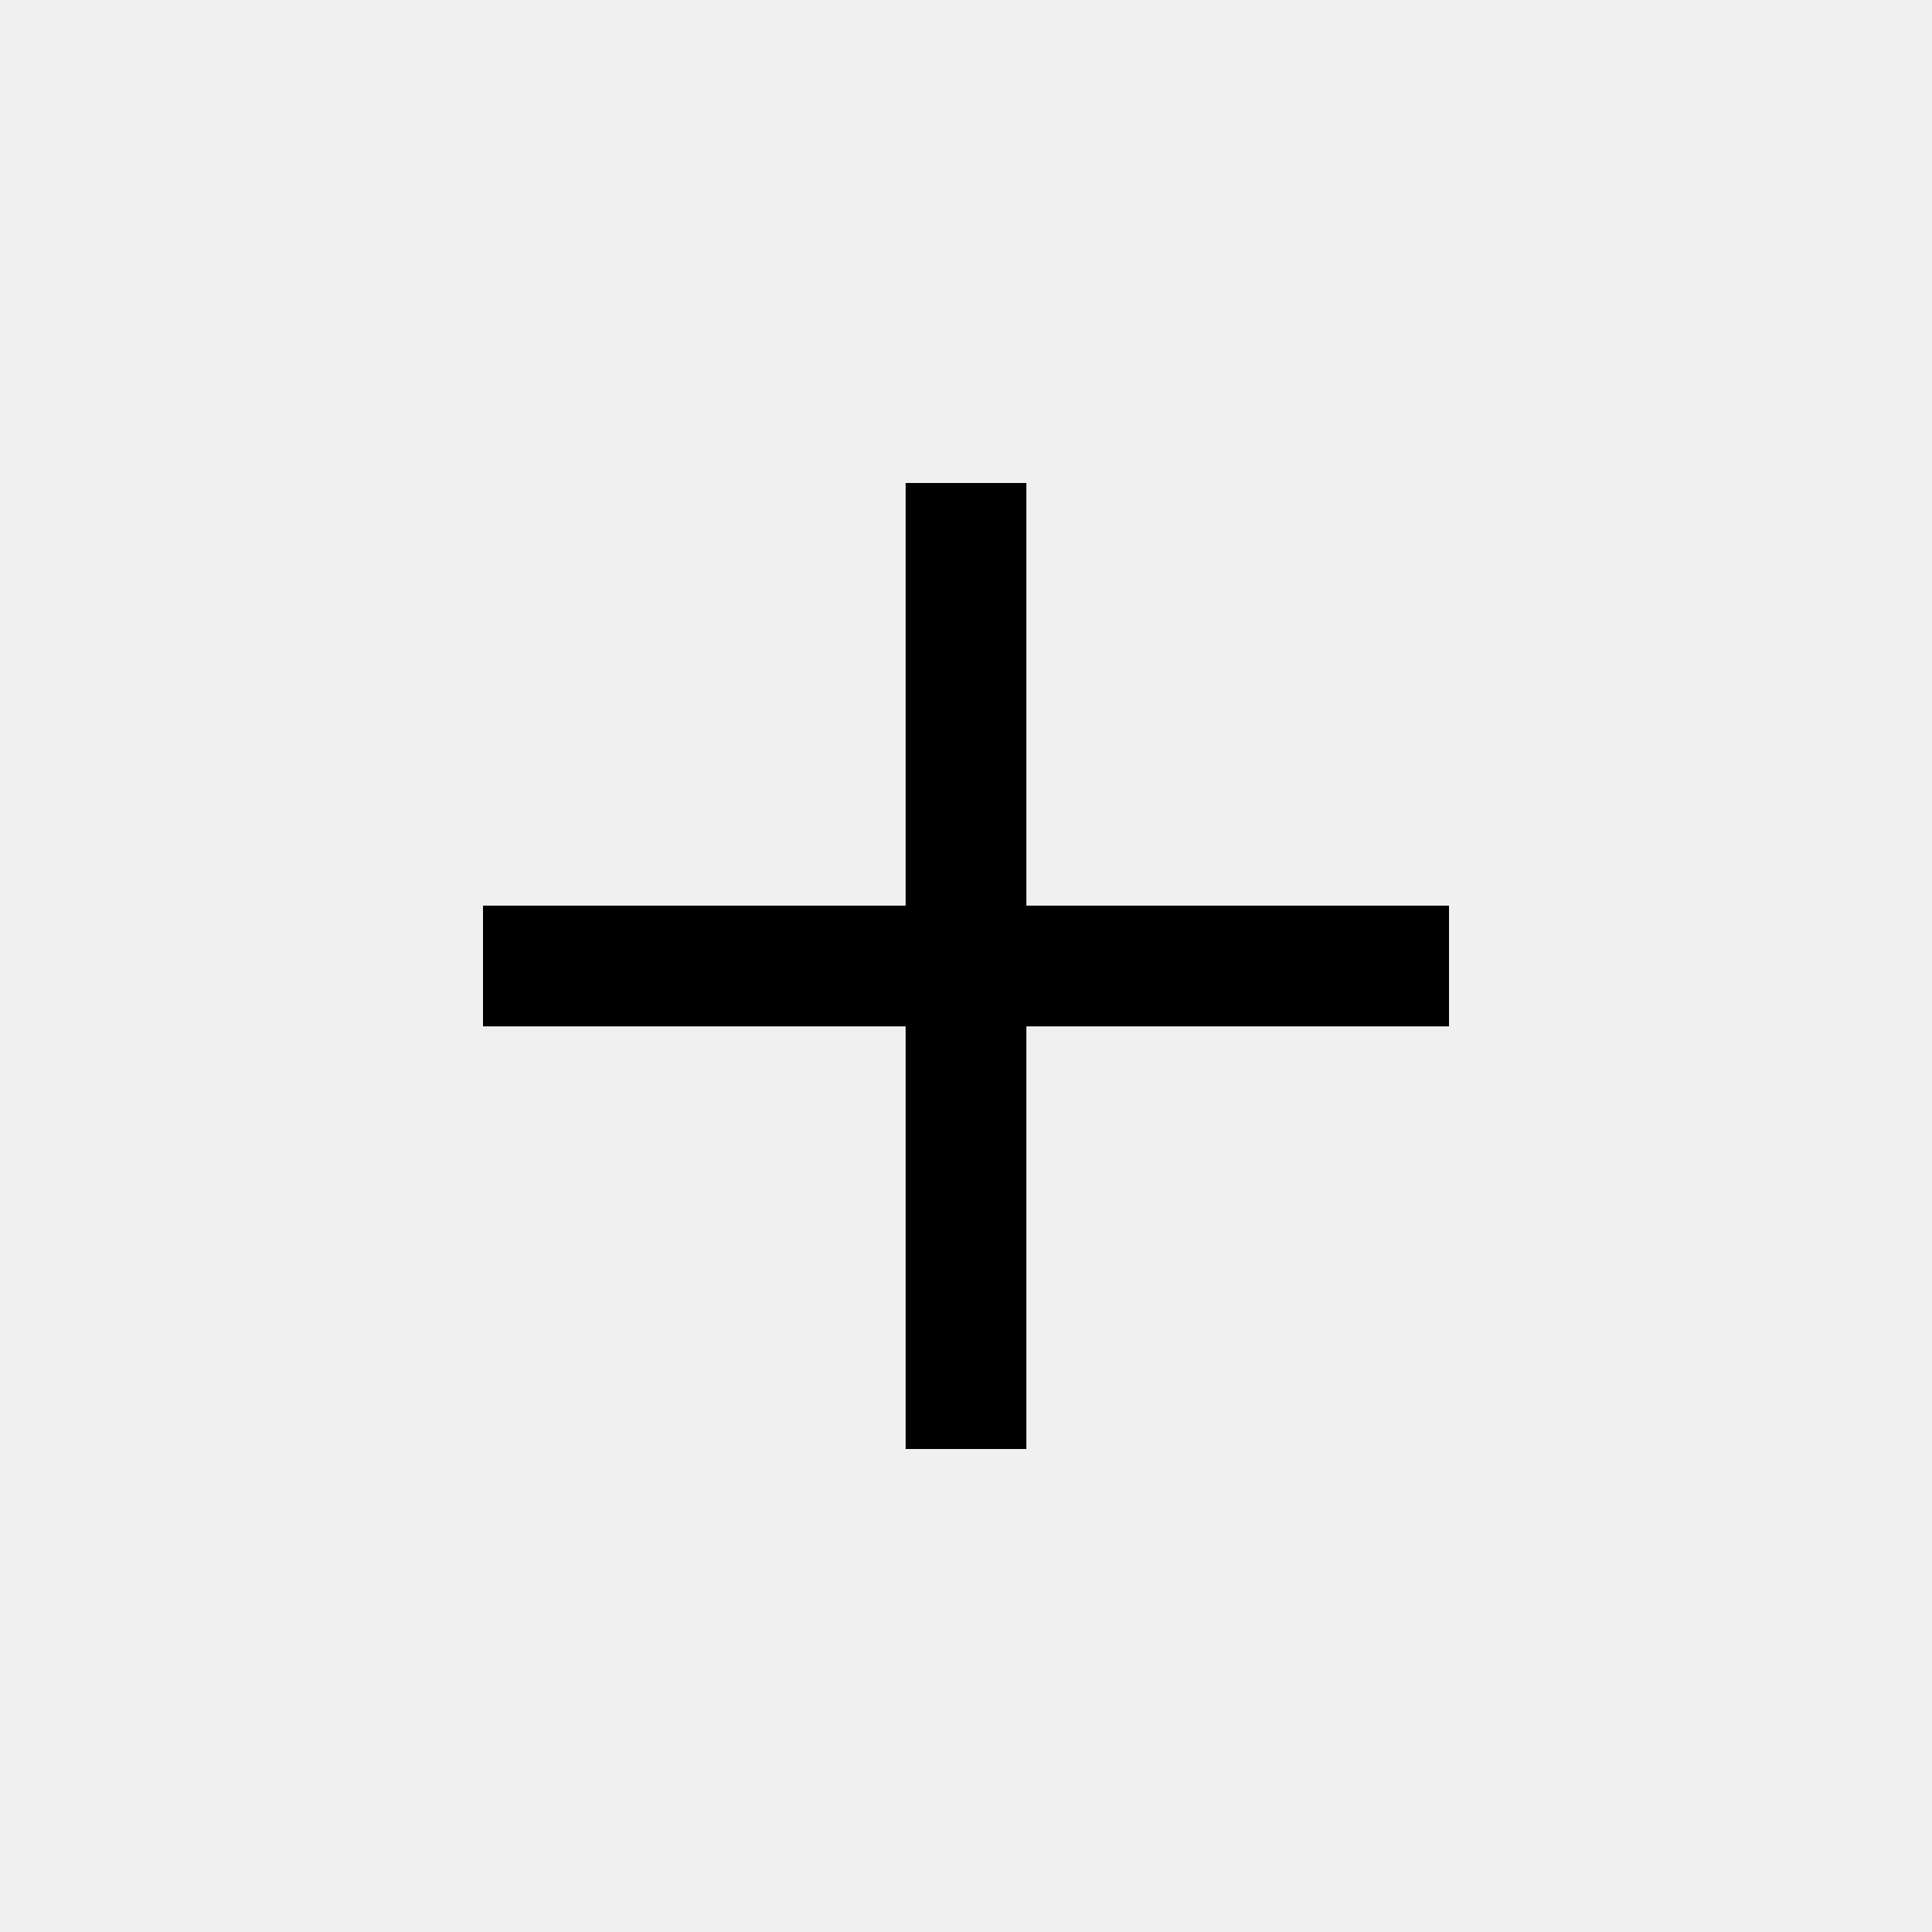
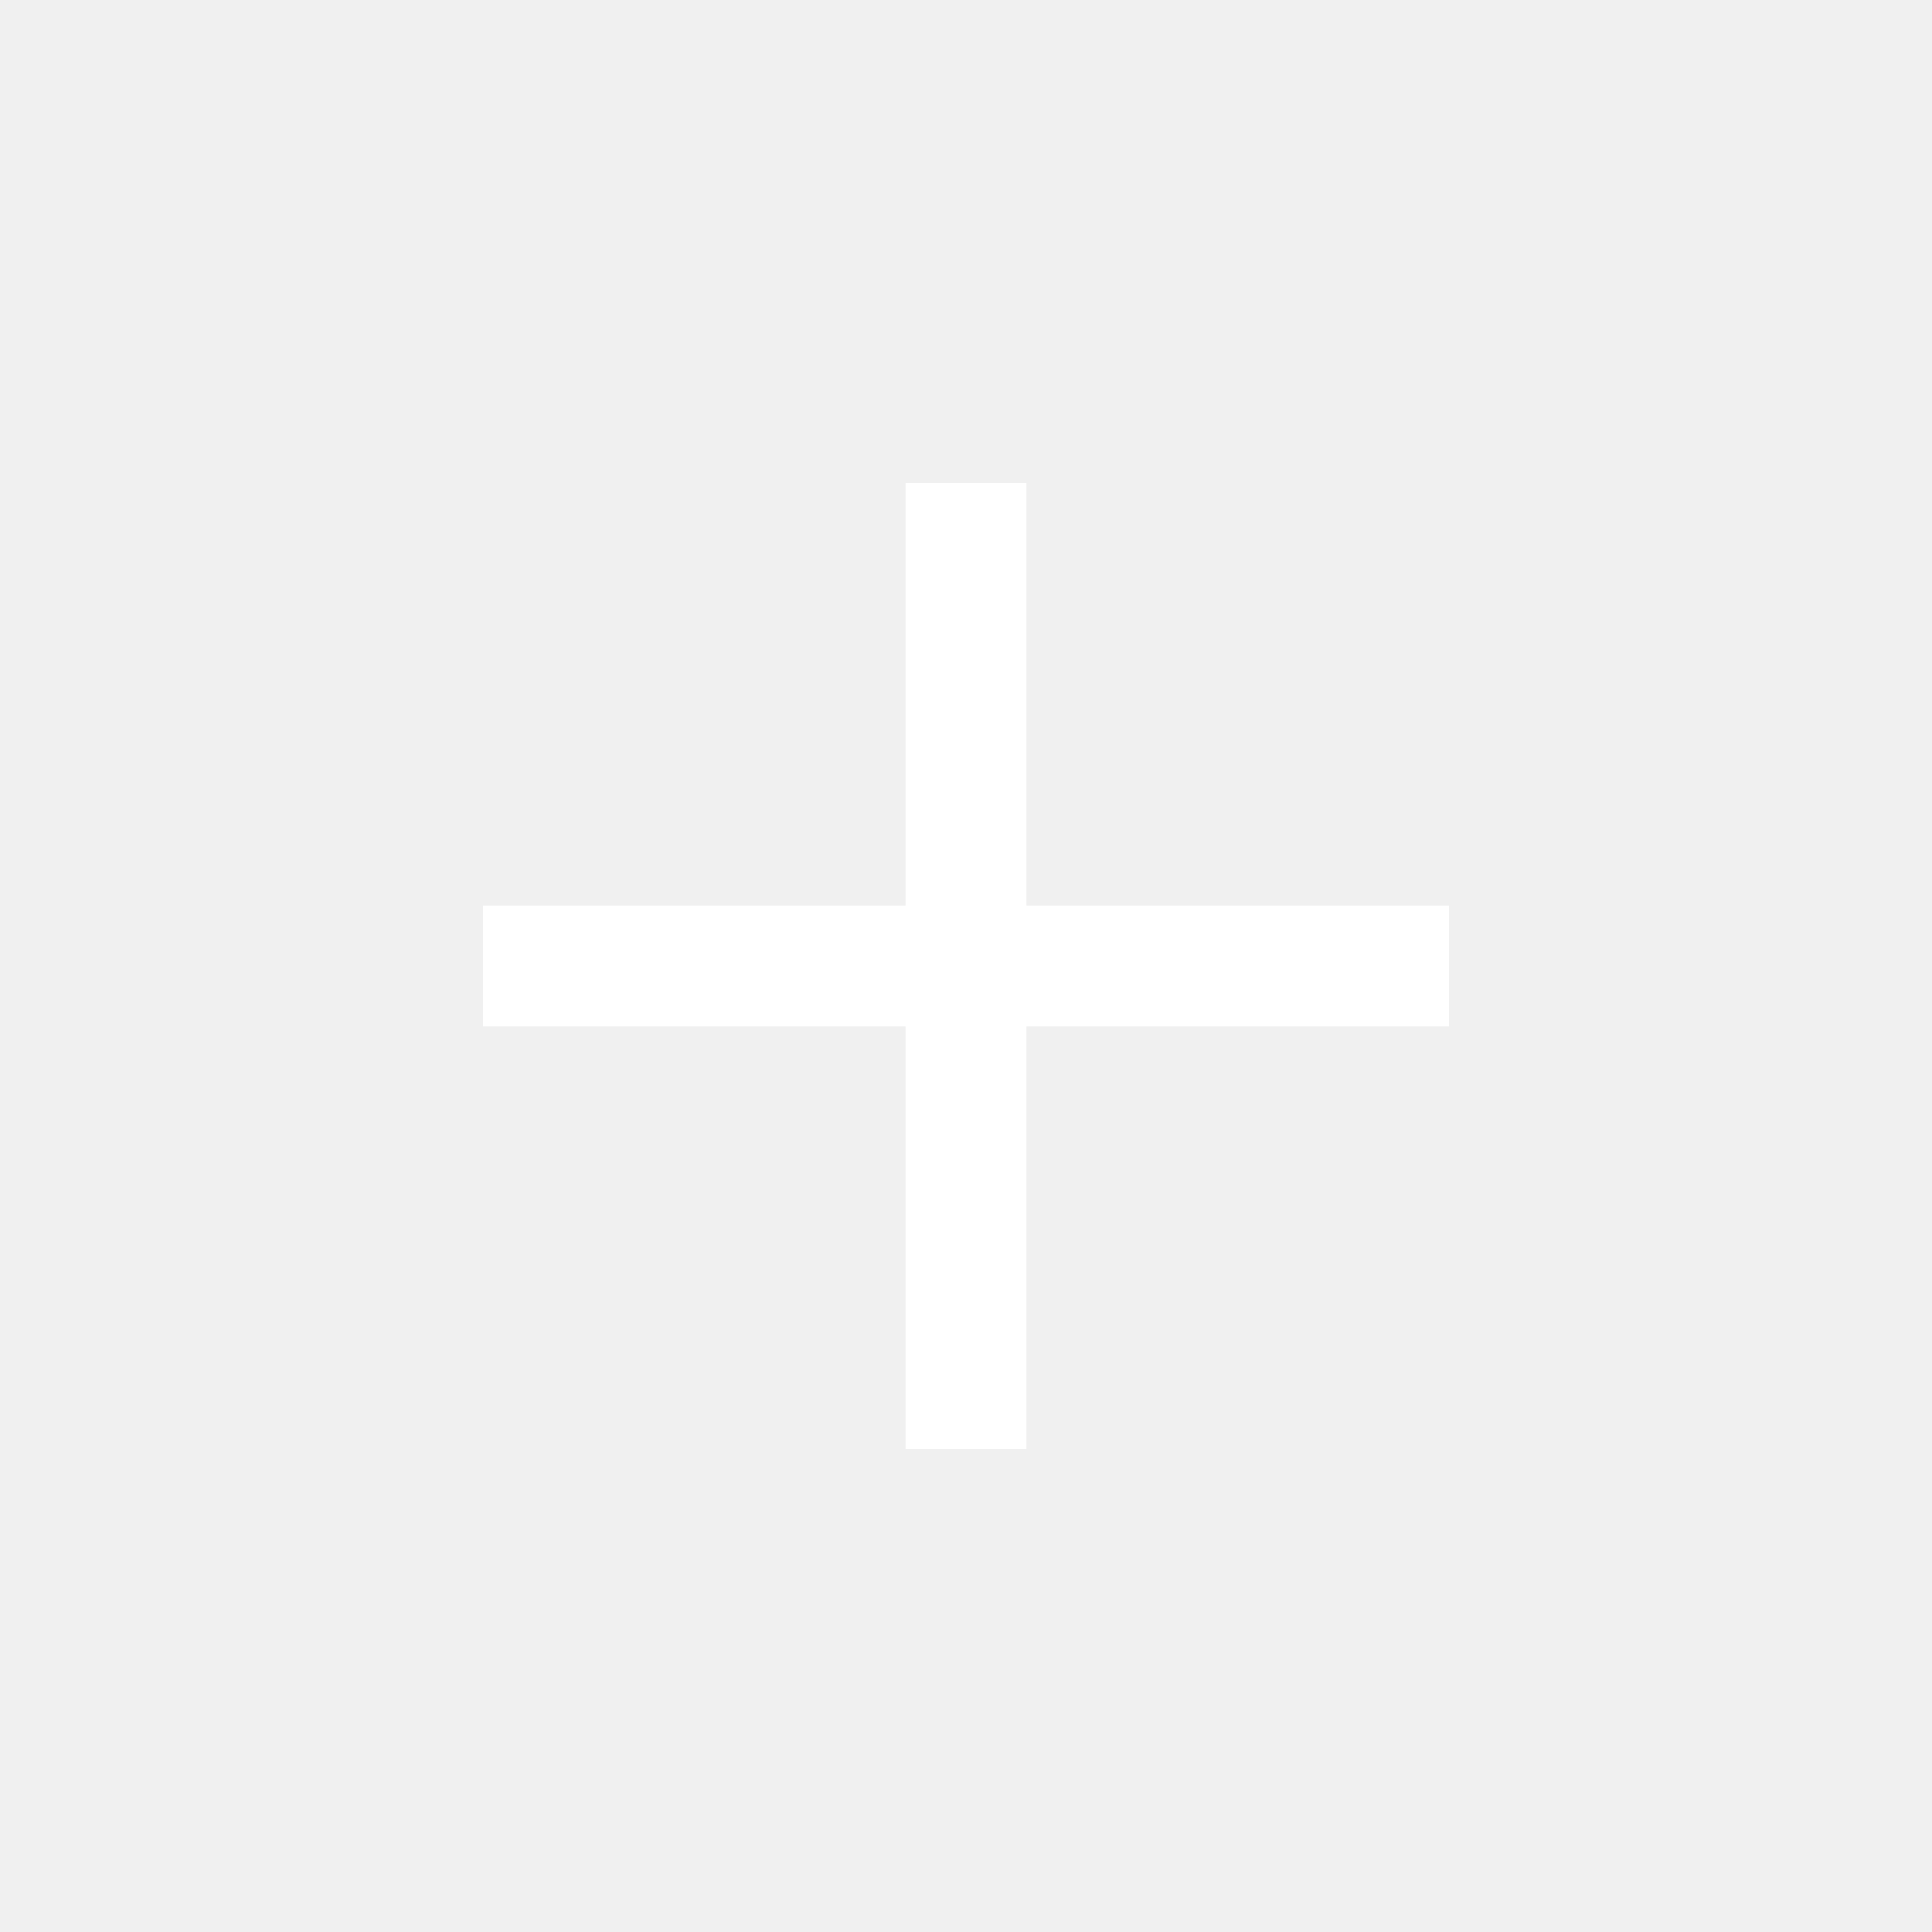
- <svg xmlns="http://www.w3.org/2000/svg" version="1.1" id="icon" x="0px" y="0px" width="32px" height="32px" viewBox="0 0 32 32" style="enable-background:new 0 0 32 32;" xml:space="preserve">
-   <style type="text/css">
- 	.st0{fill:none;}
- </style>
-   <polygon points="17,15 17,8 15,8 15,15 8,15 8,17 15,17 15,24 17,24 17,17 24,17 24,15 " />
-   <rect class="st0" width="32" height="32" />
+ <svg xmlns="http://www.w3.org/2000/svg" width="123" height="123" viewBox="0 0 123 123" fill="none">
+   <path d="M65.344 57.656V30.75H57.656V57.656H30.75V65.344H57.656V92.25H65.344V65.344H92.25V57.656H65.344Z" fill="white" />
</svg>
